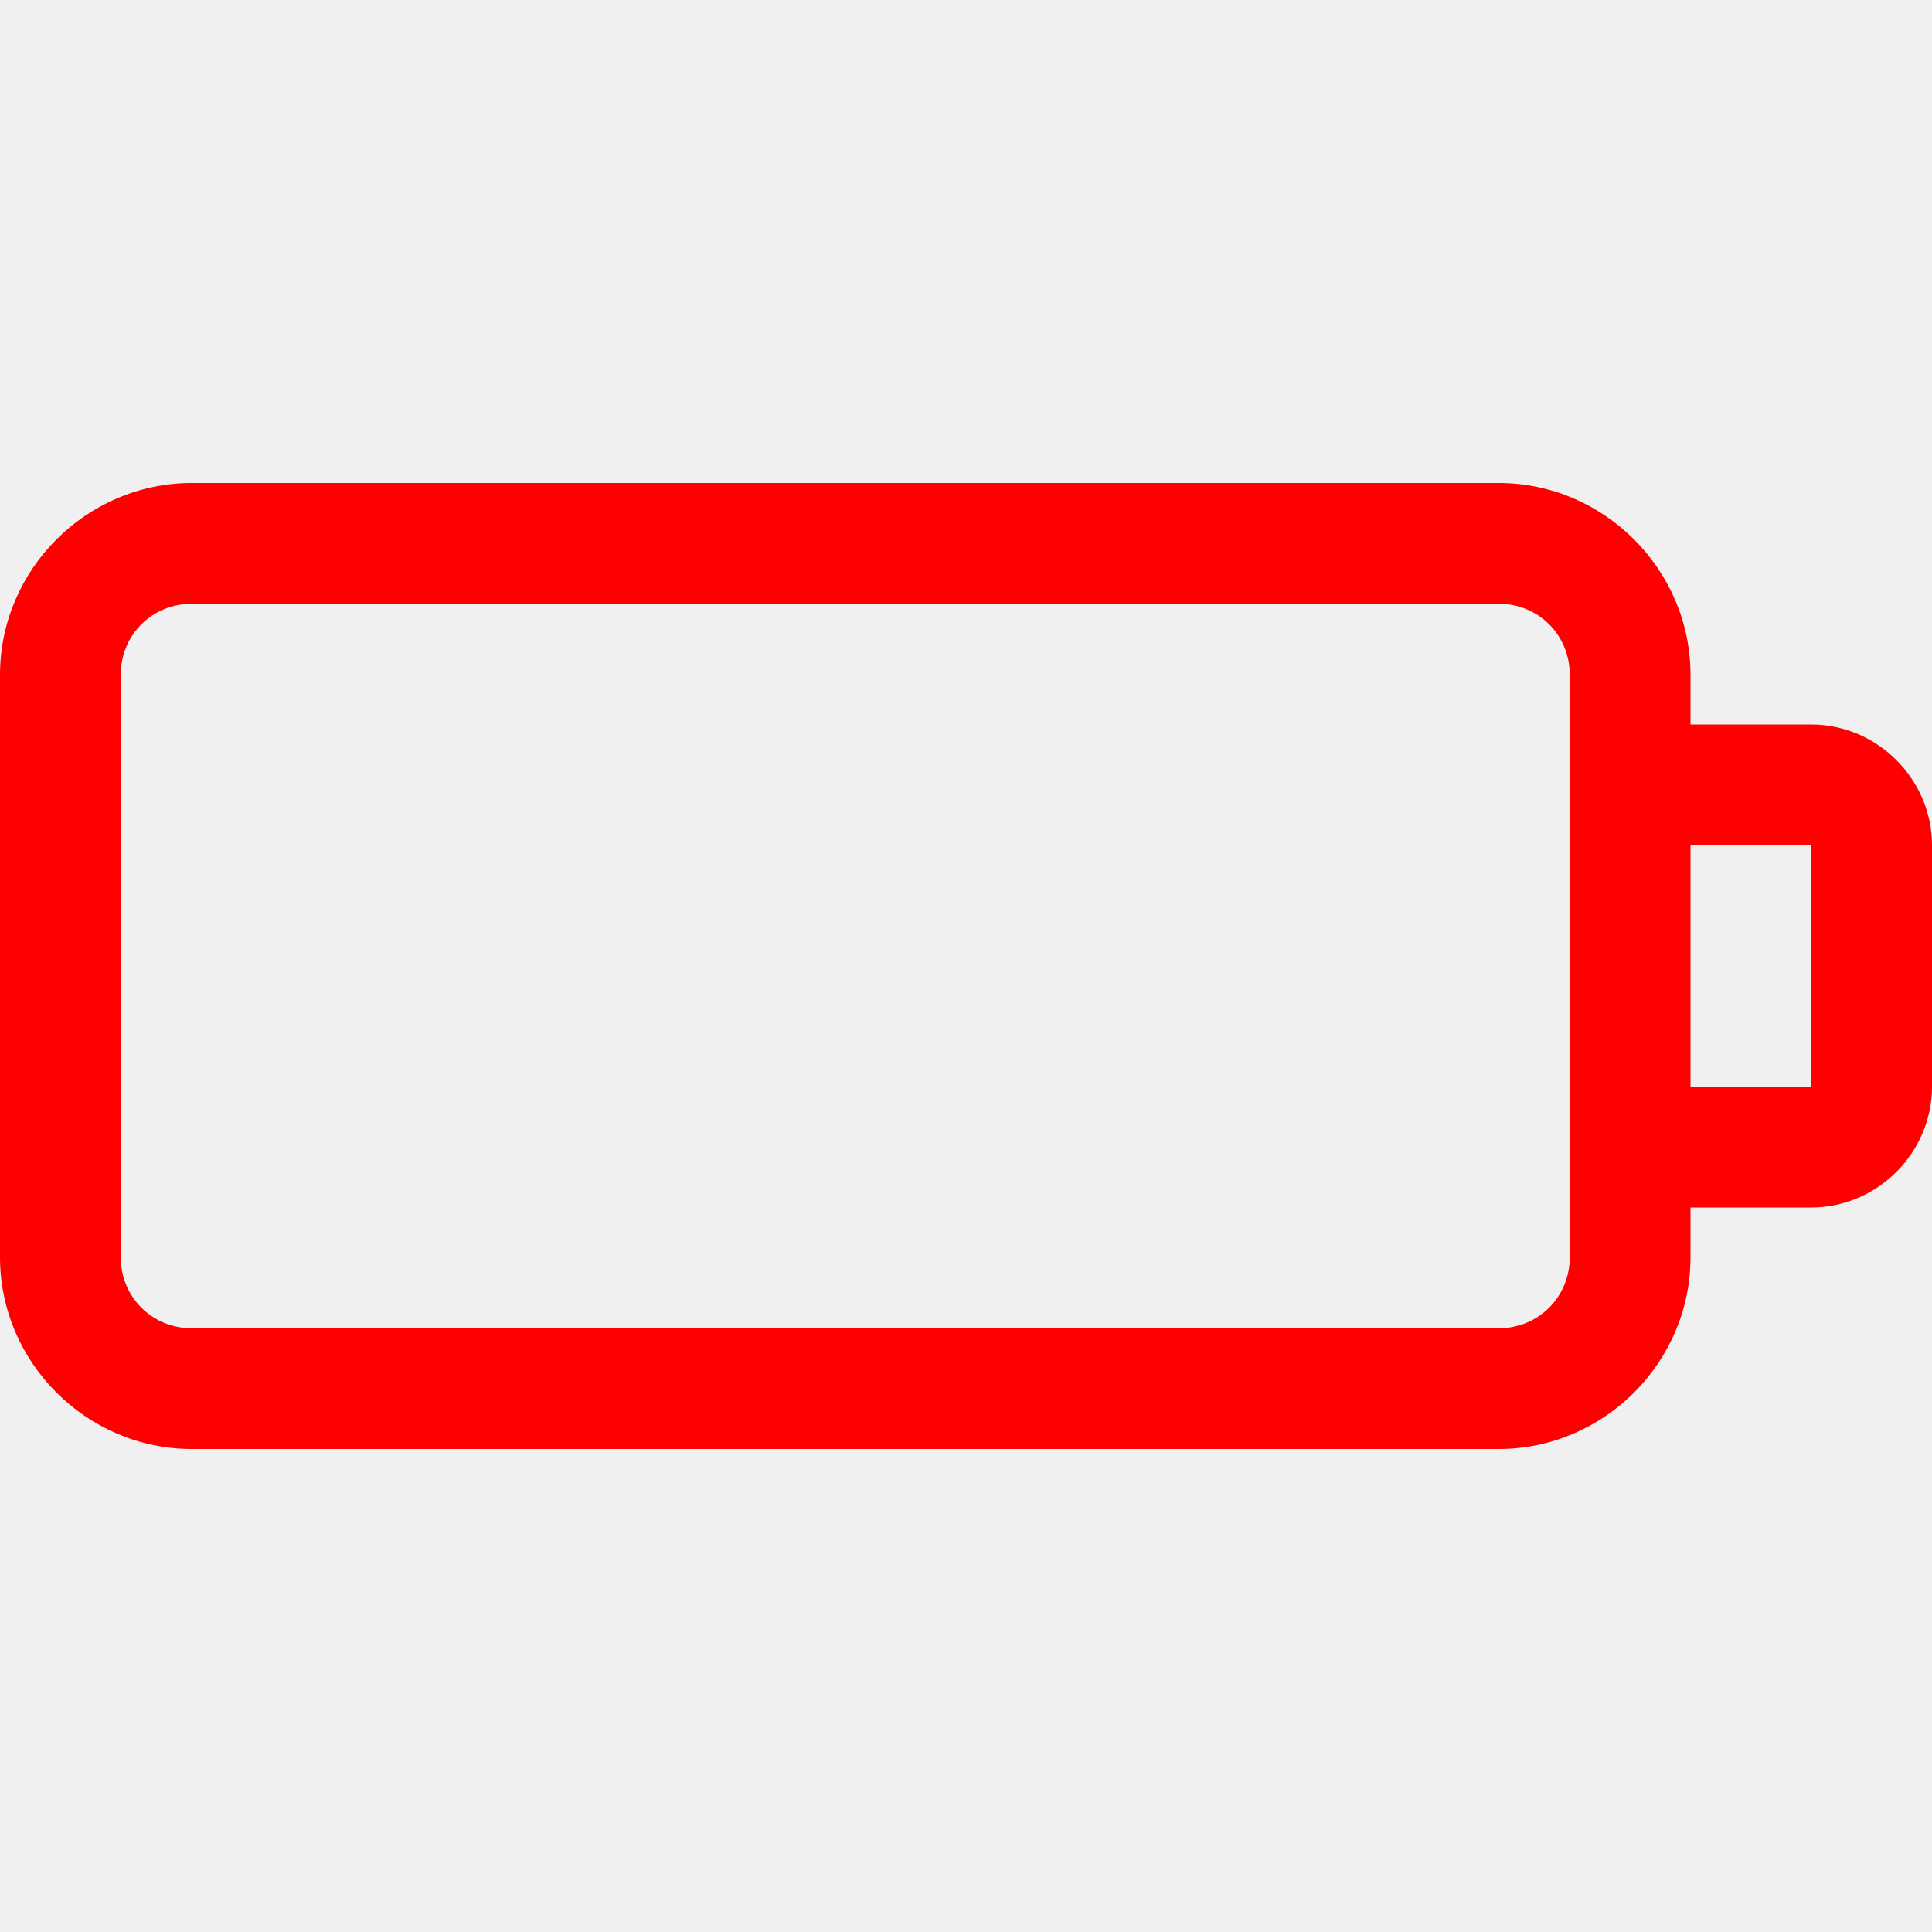
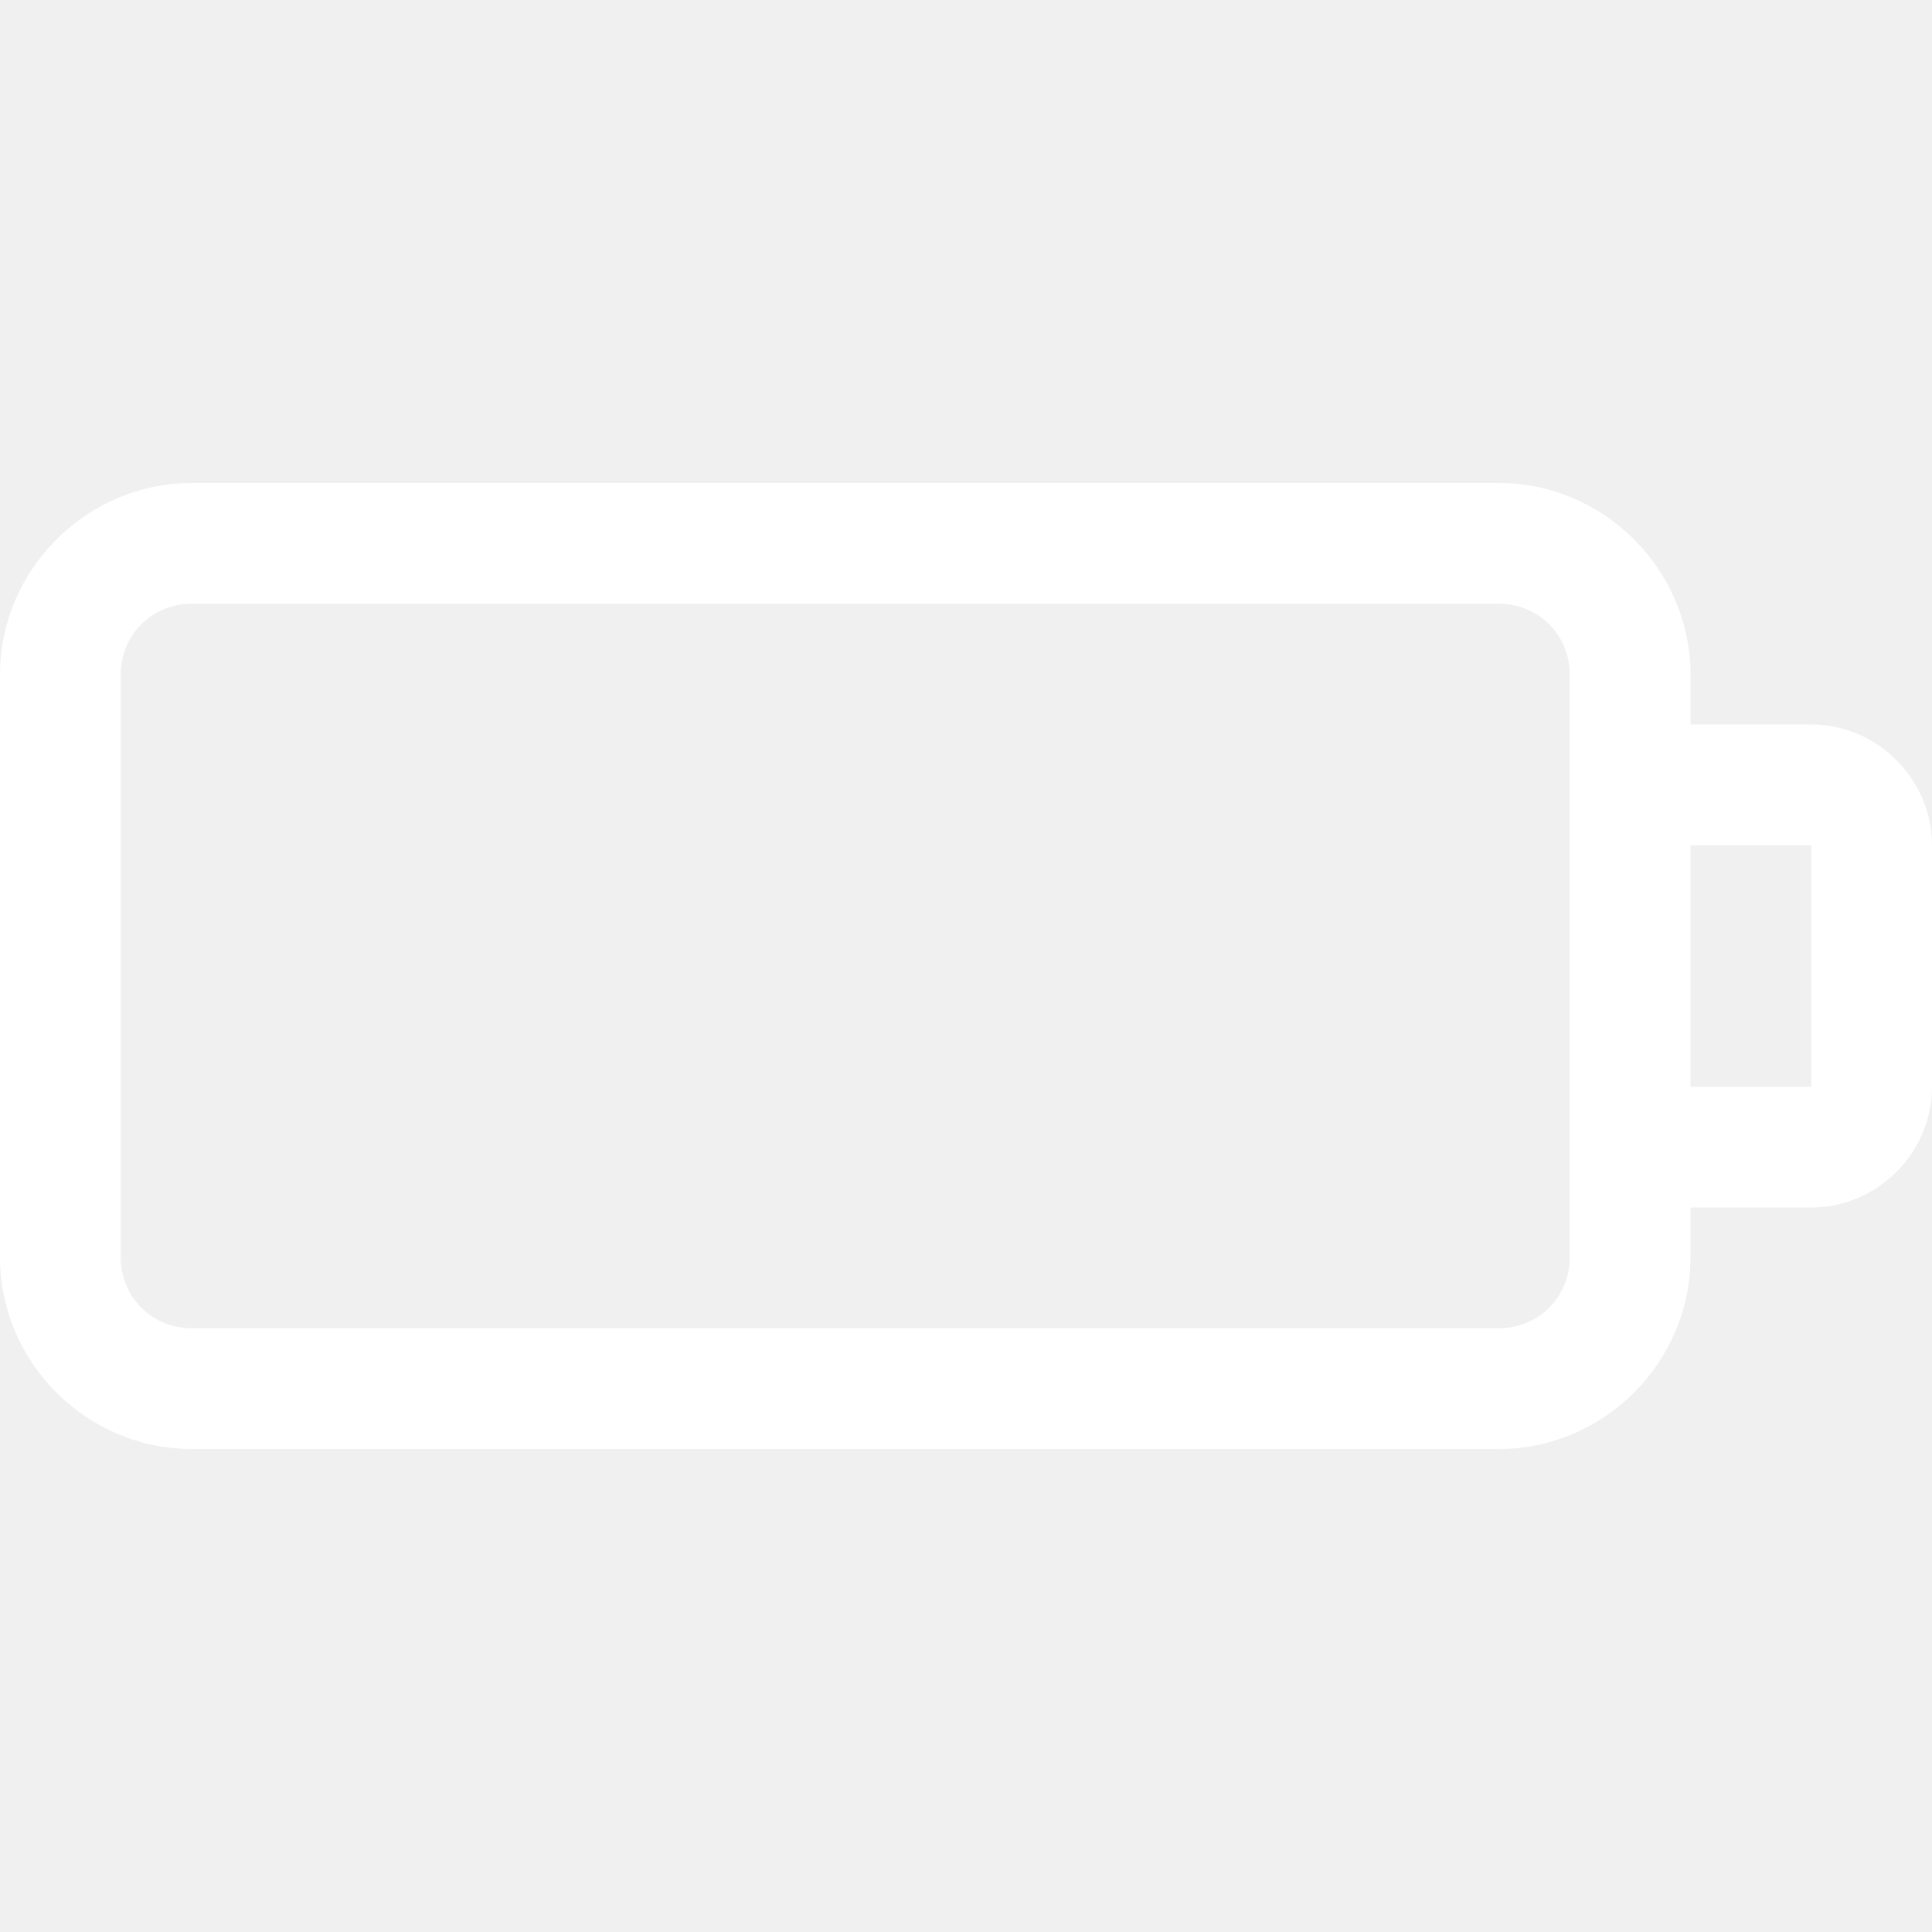
- <svg xmlns="http://www.w3.org/2000/svg" width="16" height="16">
-   <g>
-     <rect fill="none" id="canvas_background" height="602" width="802" y="-1" x="-1" />
-   </g>
-   <g>
-     <path fill="#ff0000" id="path2" d="m1.588,4c-0.871,0 -1.588,0.717 -1.588,1.588l0,4.824c0,0.871 0.717,1.588 1.588,1.588l10.824,0c0.871,0 1.588,-0.717 1.588,-1.588l0,-0.412l1,0c0.547,0 1,-0.453 1,-1l0,-2c0,-0.547 -0.453,-1 -1,-1l-1,0l0,-0.412c0,-0.871 -0.717,-1.588 -1.588,-1.588l-10.824,0zm0,1l10.824,0c0.329,0 0.588,0.258 0.588,0.588l0,4.824c0,0.329 -0.258,0.588 -0.588,0.588l-10.824,0c-0.329,0 -0.588,-0.258 -0.588,-0.588l0,-4.824c0,-0.329 0.258,-0.588 0.588,-0.588zm12.412,2l1,0l0,2l-1,0l0,-2z" />
-   </g>
+ <svg xmlns="http://www.w3.org/2000/svg" viewBox="0 0 16 16" version="1.1" id="svg4">
+   <defs id="defs8" />
+   <path style="line-height:normal;text-indent:0;text-align:start;text-decoration-line:none;text-decoration-style:solid;text-decoration-color:#000;text-transform:none;block-progression:tb;isolation:auto;mix-blend-mode:normal;fill:#ffffff" d="M 1.588 4 C 0.717 4 1.4802974e-16 4.717 0 5.588 L 0 10.412 C 0 11.283 0.717 12 1.588 12 L 12.412 12 C 13.283 12 14 11.283 14 10.412 L 14 10 L 15 10 C 15.547 10 16 9.547 16 9 L 16 7 C 16 6.453 15.547 6 15 6 L 14 6 L 14 5.588 C 14 4.717 13.283 4 12.412 4 L 1.588 4 z M 1.588 5 L 12.412 5 C 12.742 5 13 5.258 13 5.588 L 13 10.412 C 13 10.742 12.742 11 12.412 11 L 1.588 11 C 1.258 11 1 10.742 1 10.412 L 1 5.588 C 1 5.258 1.258 5 1.588 5 z M 14 7 L 15 7 L 15 9 L 14 9 L 14 7 z" font-weight="400" font-family="sans-serif" white-space="normal" overflow="visible" id="path2" />
</svg>
